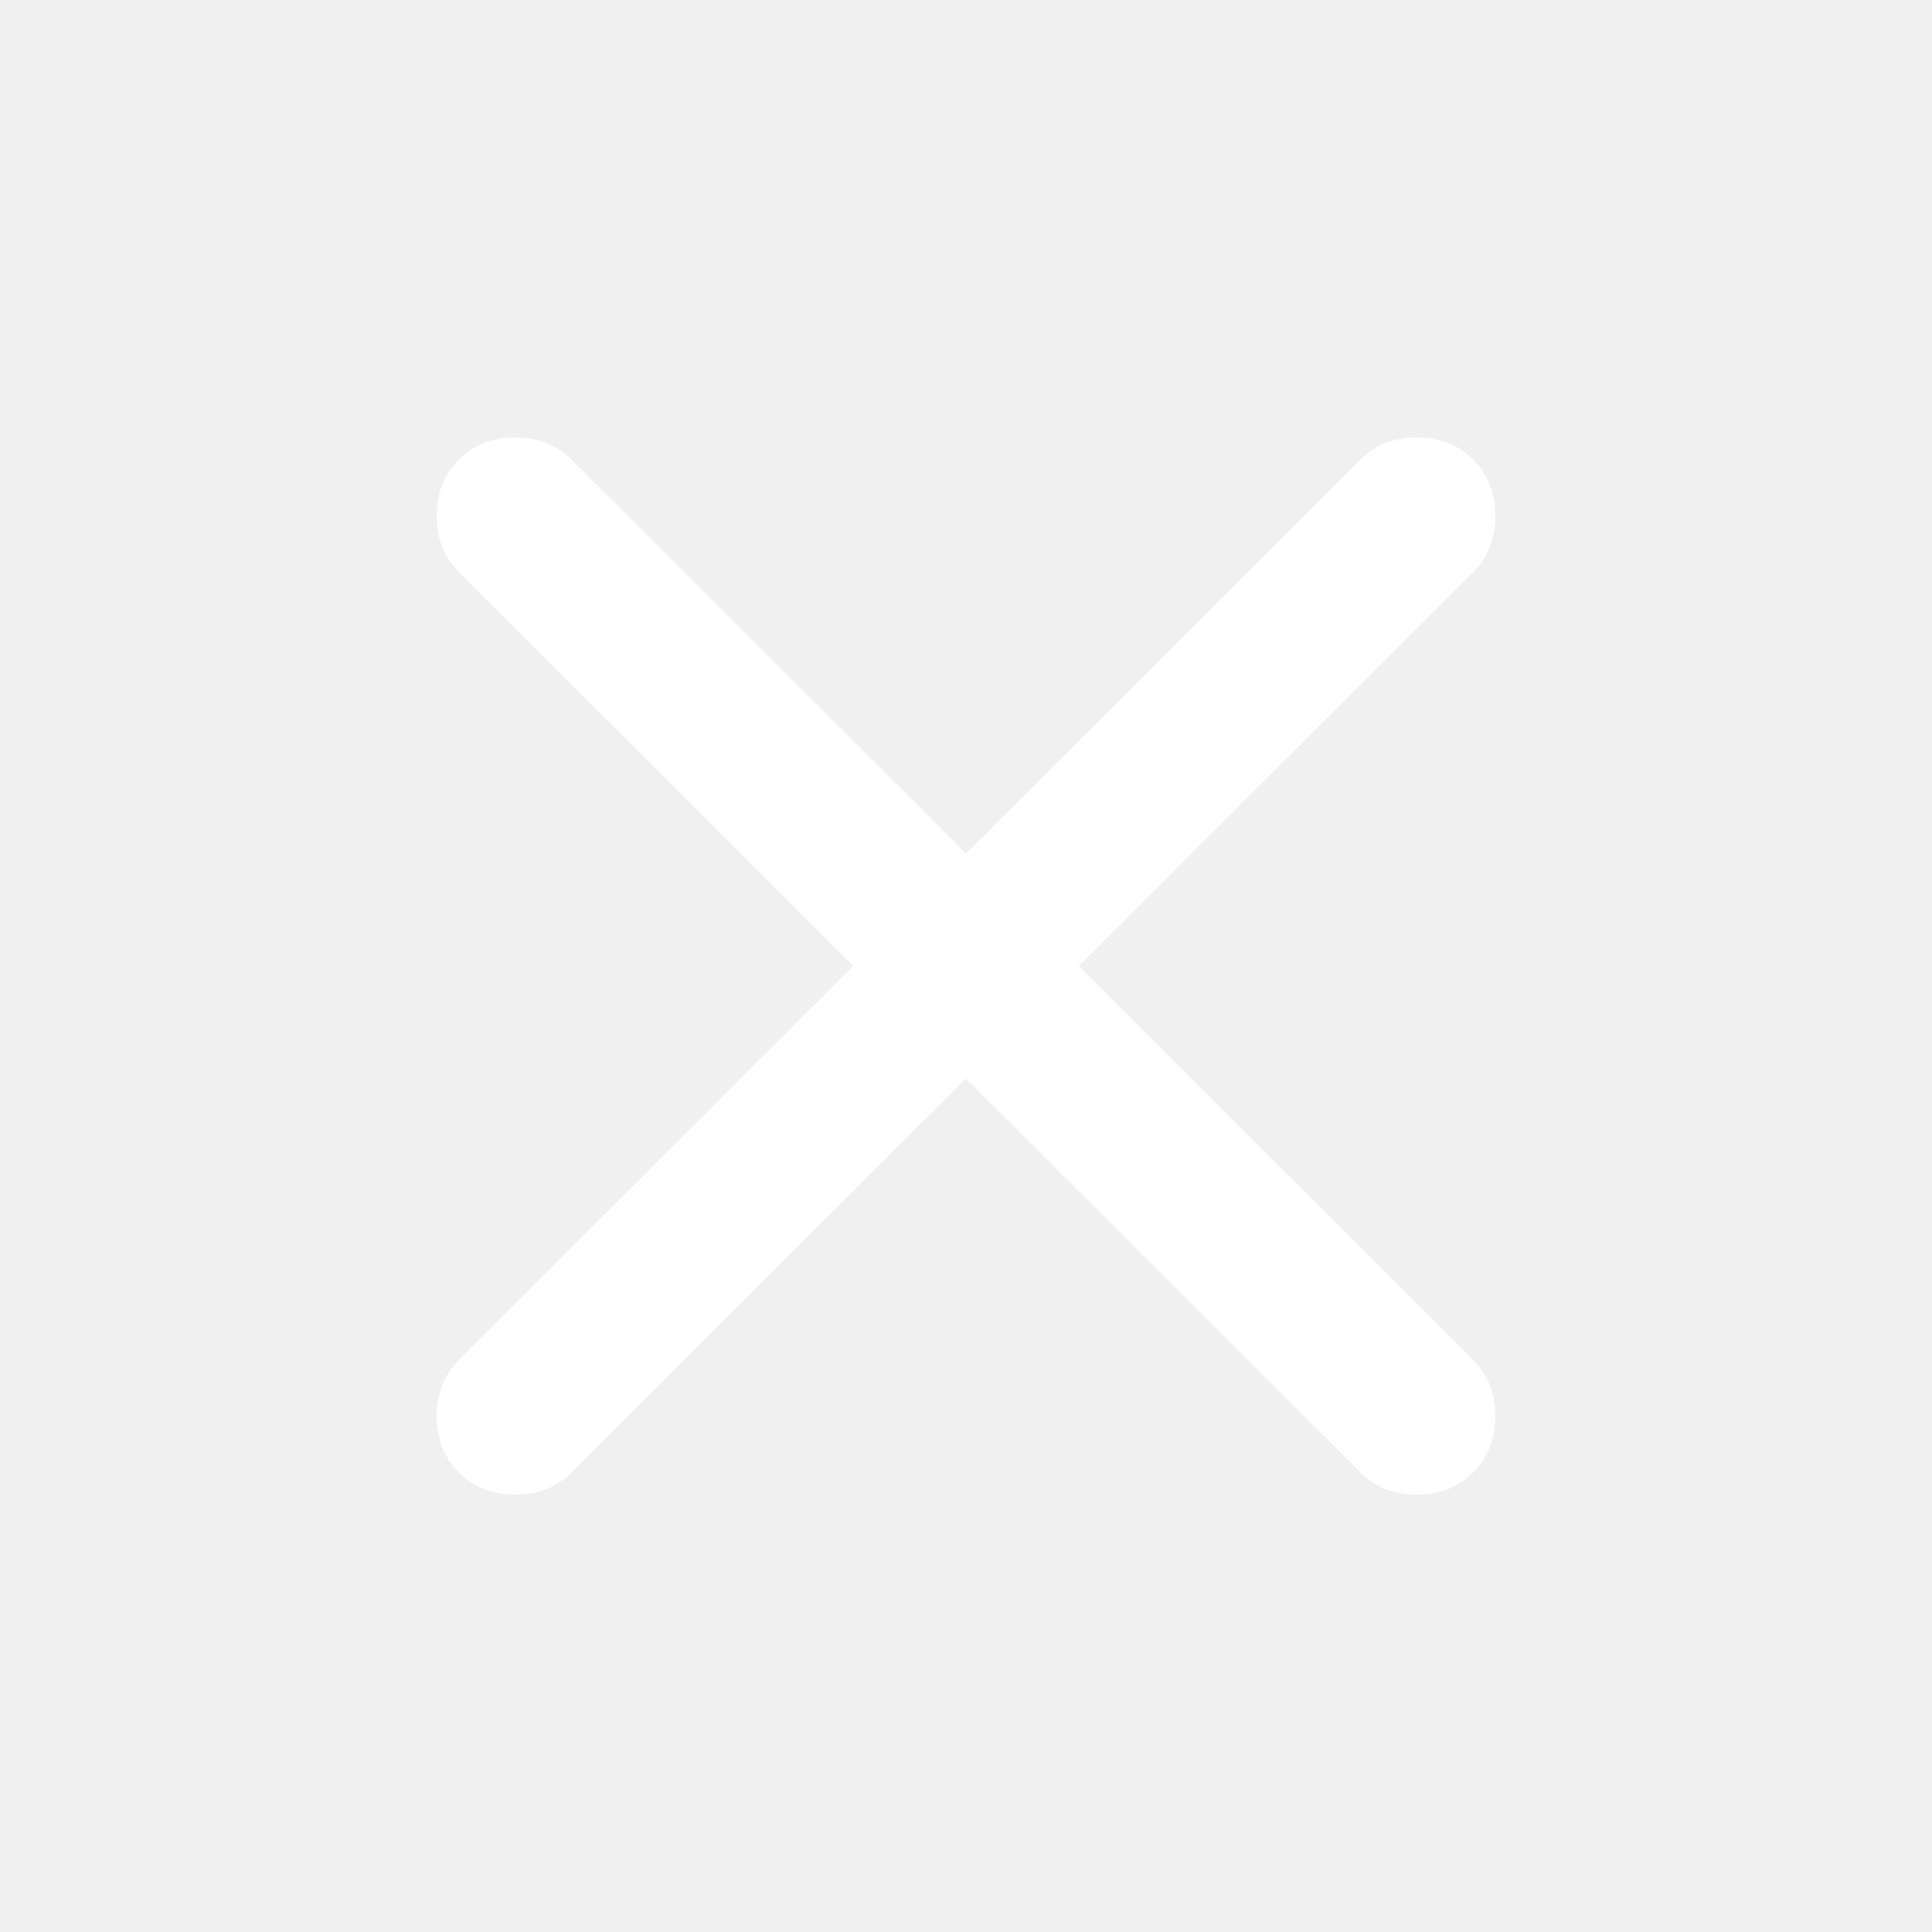
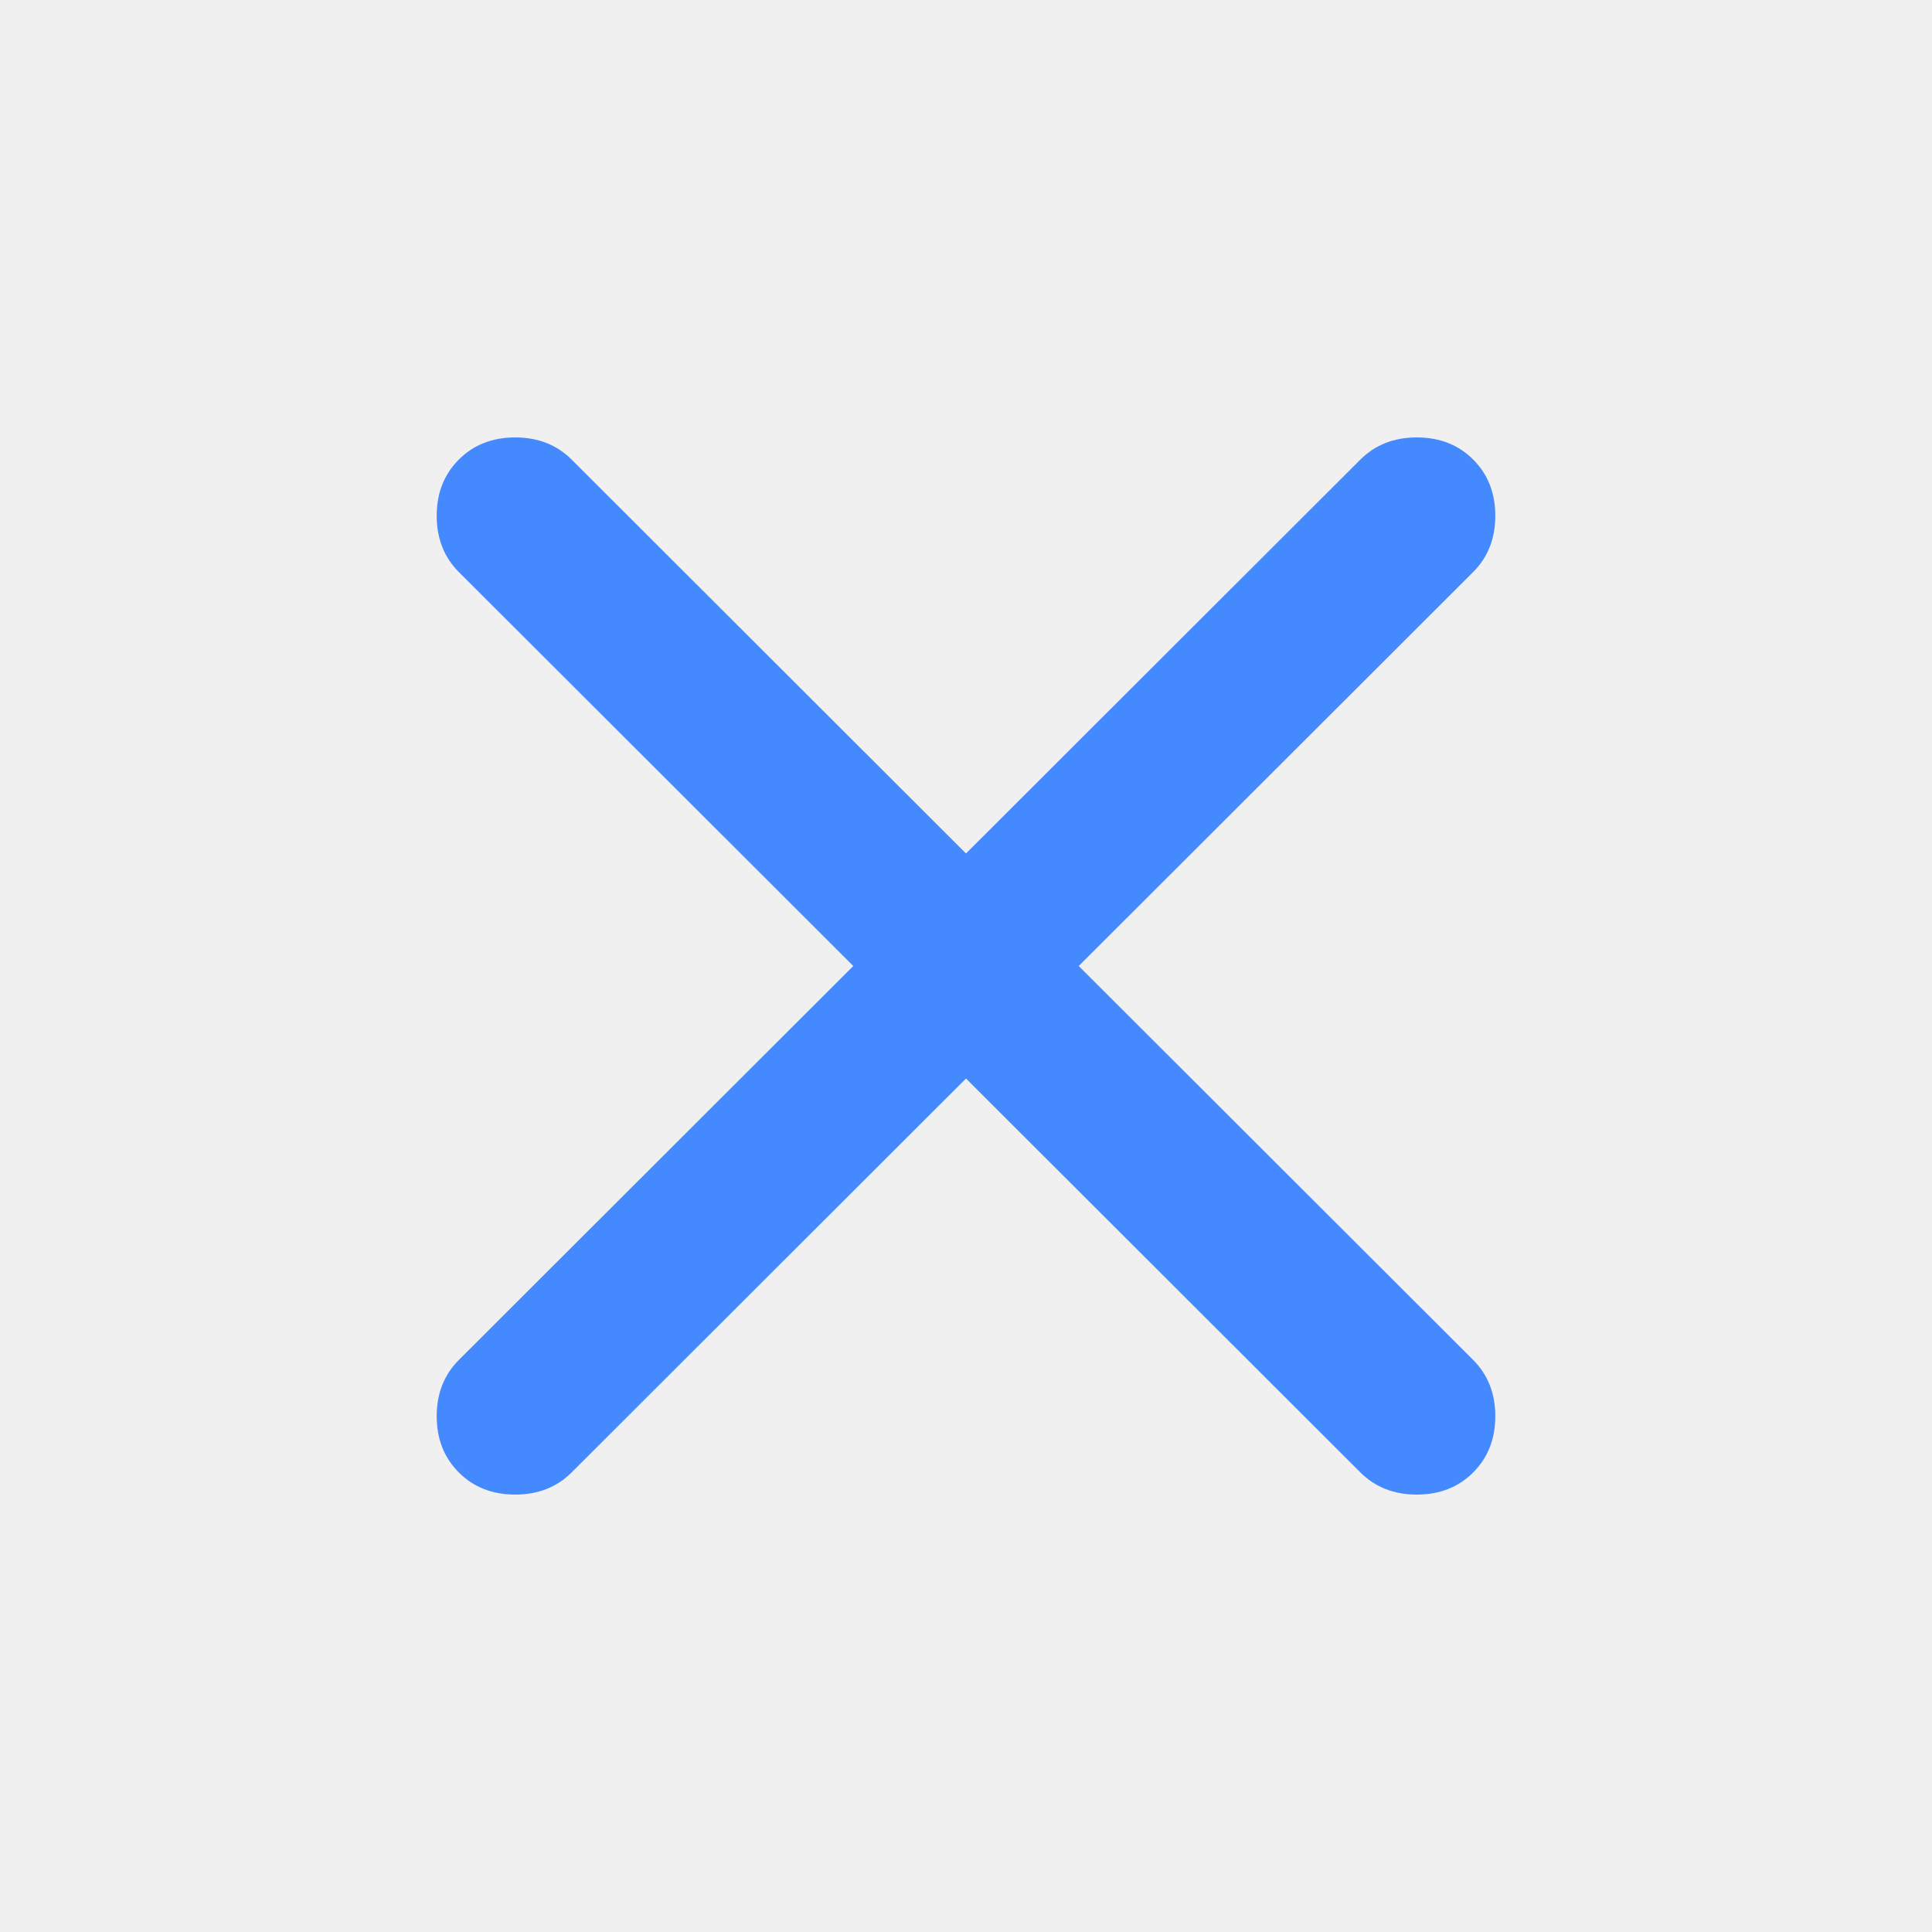
<svg xmlns="http://www.w3.org/2000/svg" width="32" height="32" viewBox="0 0 32 32" fill="none">
-   <mask id="mask0_19024_6446" style="mask-type:alpha" maskUnits="userSpaceOnUse" x="4" y="4" width="24" height="24">
+   <mask id="mask0_19024_6462" style="mask-type:alpha" maskUnits="userSpaceOnUse" x="4" y="4" width="24" height="24">
    <rect x="4" y="4" width="24" height="24" fill="#D9D9D9" />
  </mask>
-   <g mask="url(#mask0_19024_6446)">
-     <path d="M16 17.864L9.467 24.389C9.222 24.633 8.911 24.755 8.533 24.755C8.156 24.755 7.844 24.633 7.6 24.389C7.356 24.145 7.233 23.834 7.233 23.457C7.233 23.08 7.356 22.769 7.6 22.525L14.133 16L7.6 9.475C7.356 9.231 7.233 8.92 7.233 8.543C7.233 8.166 7.356 7.855 7.6 7.611C7.844 7.367 8.156 7.245 8.533 7.245C8.911 7.245 9.222 7.367 9.467 7.611L16 14.136L22.533 7.611C22.778 7.367 23.089 7.245 23.467 7.245C23.844 7.245 24.156 7.367 24.4 7.611C24.644 7.855 24.767 8.166 24.767 8.543C24.767 8.92 24.644 9.231 24.4 9.475L17.867 16L24.4 22.525C24.644 22.769 24.767 23.08 24.767 23.457C24.767 23.834 24.644 24.145 24.4 24.389C24.156 24.633 23.844 24.755 23.467 24.755C23.089 24.755 22.778 24.633 22.533 24.389L16 17.864Z" fill="white" />
+   <g mask="url(#mask0_19024_6462)">
+     <path d="M16 17.864L9.467 24.389C9.222 24.633 8.911 24.755 8.533 24.755C8.156 24.755 7.844 24.633 7.6 24.389C7.356 24.145 7.233 23.834 7.233 23.457C7.233 23.08 7.356 22.769 7.6 22.525L14.133 16L7.6 9.475C7.356 9.231 7.233 8.92 7.233 8.543C7.233 8.166 7.356 7.855 7.6 7.611C7.844 7.367 8.156 7.245 8.533 7.245C8.911 7.245 9.222 7.367 9.467 7.611L16 14.136L22.533 7.611C22.778 7.367 23.089 7.245 23.467 7.245C23.844 7.245 24.156 7.367 24.4 7.611C24.644 7.855 24.767 8.166 24.767 8.543C24.767 8.92 24.644 9.231 24.4 9.475L17.867 16L24.4 22.525C24.644 22.769 24.767 23.08 24.767 23.457C24.767 23.834 24.644 24.145 24.4 24.389C24.156 24.633 23.844 24.755 23.467 24.755C23.089 24.755 22.778 24.633 22.533 24.389L16 17.864Z" fill="#4589FF" />
  </g>
</svg>
